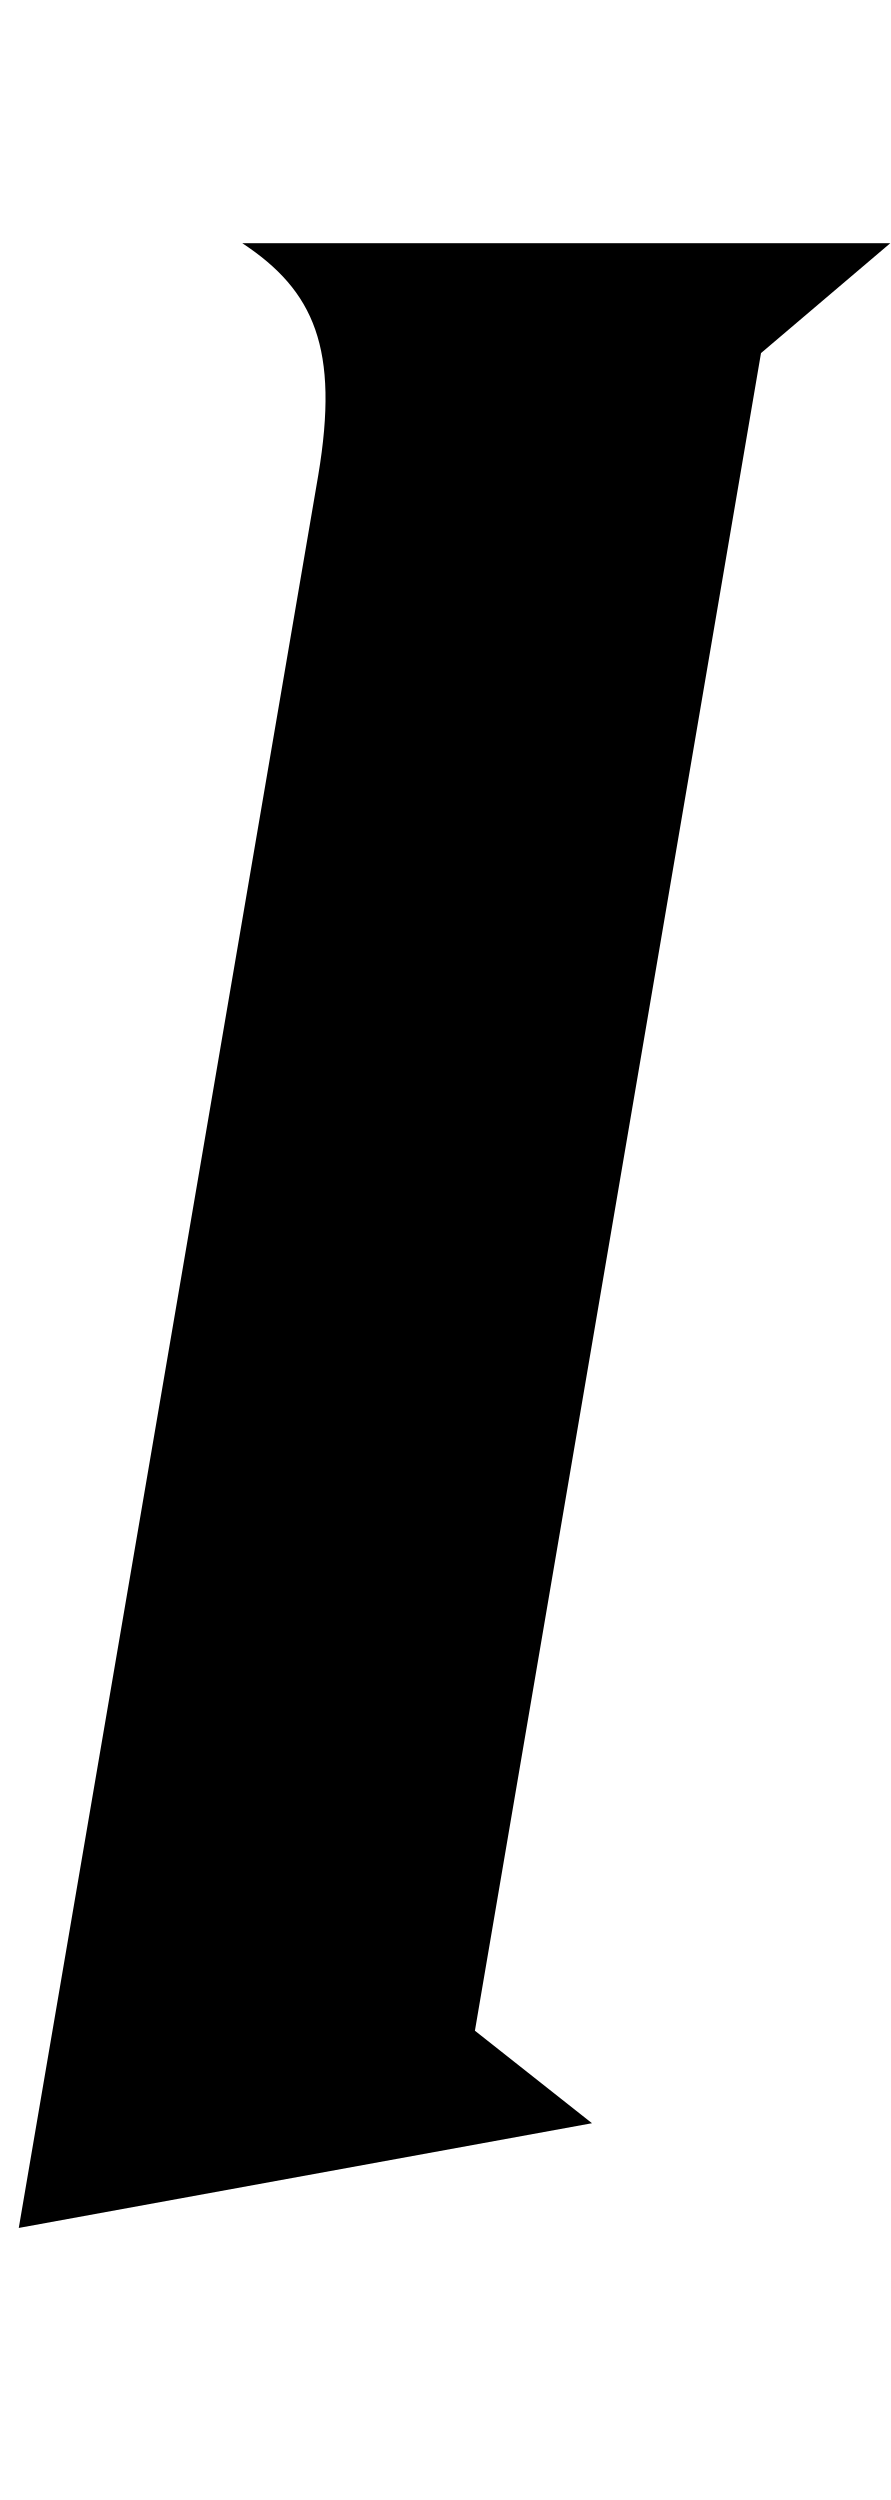
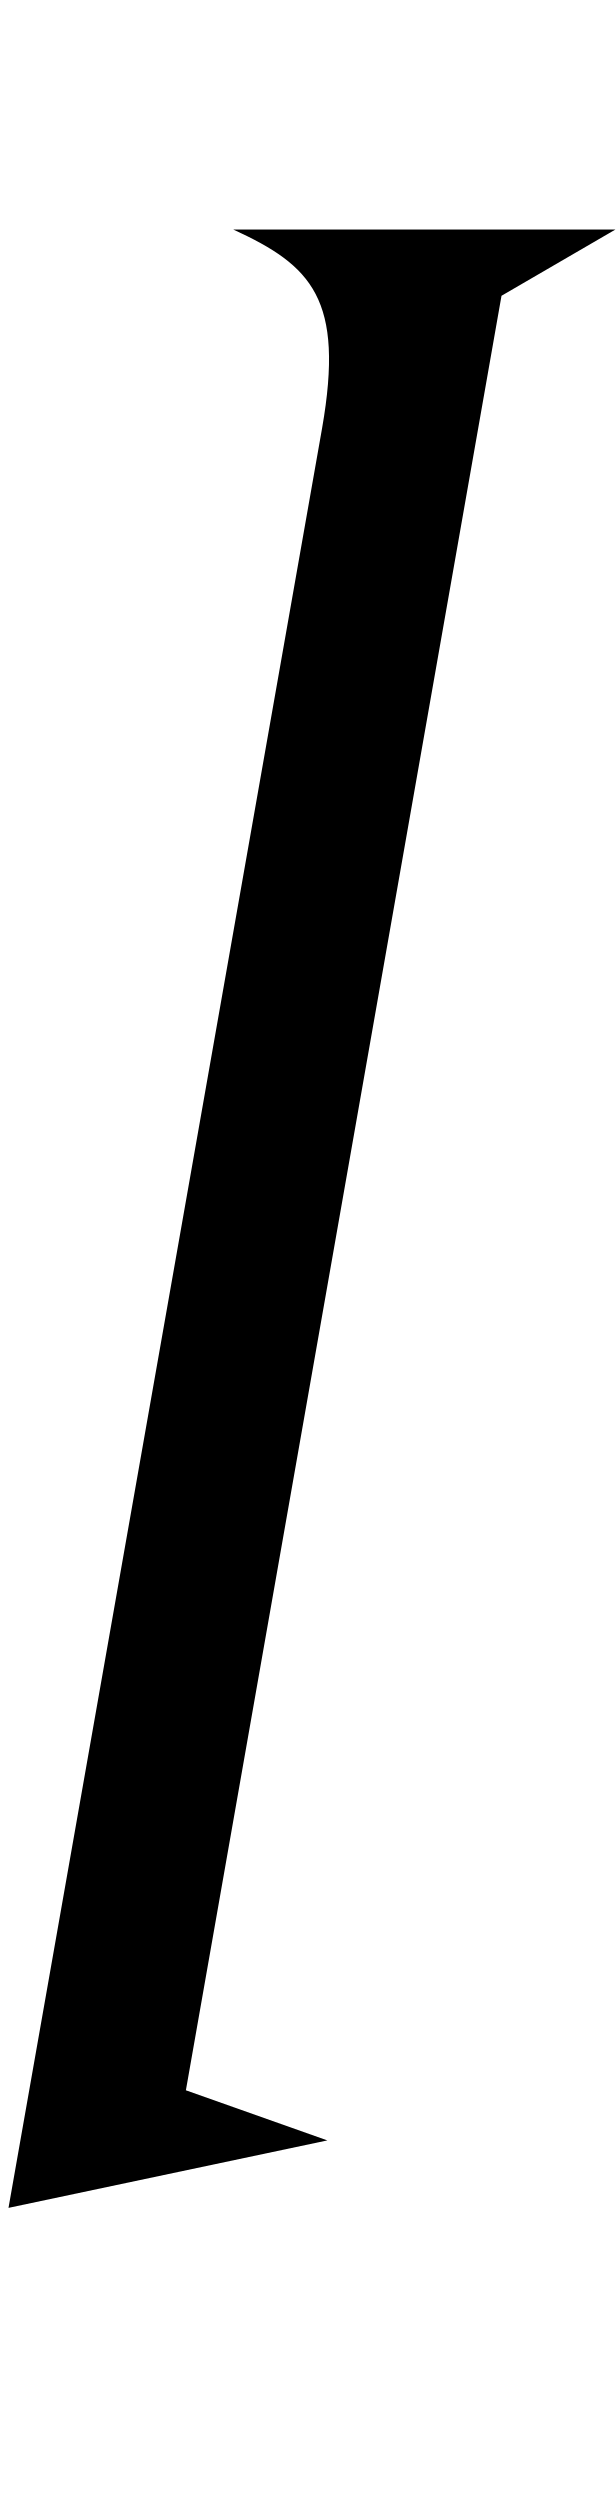
- <svg xmlns="http://www.w3.org/2000/svg" width="391.73" height="1100.002">
-   <path d="M334.84 155.362l56.89-48.36H106.6c31.72 20.92 42.77 46.41 33.43 102.1L8.26 980.292l252.21-46.07-51.51-40.7zm0 0" />
+ <svg xmlns="http://www.w3.org/2000/svg" width="270.77" height="1100.002">
+   <path d="M220.66 130.142l50.11-29.14H102.65c34.53 15.83 48.98 30.59 39.07 87.4L3.74 971.462l140.29-29.68-62.24-22.05zm0 0" />
</svg>
